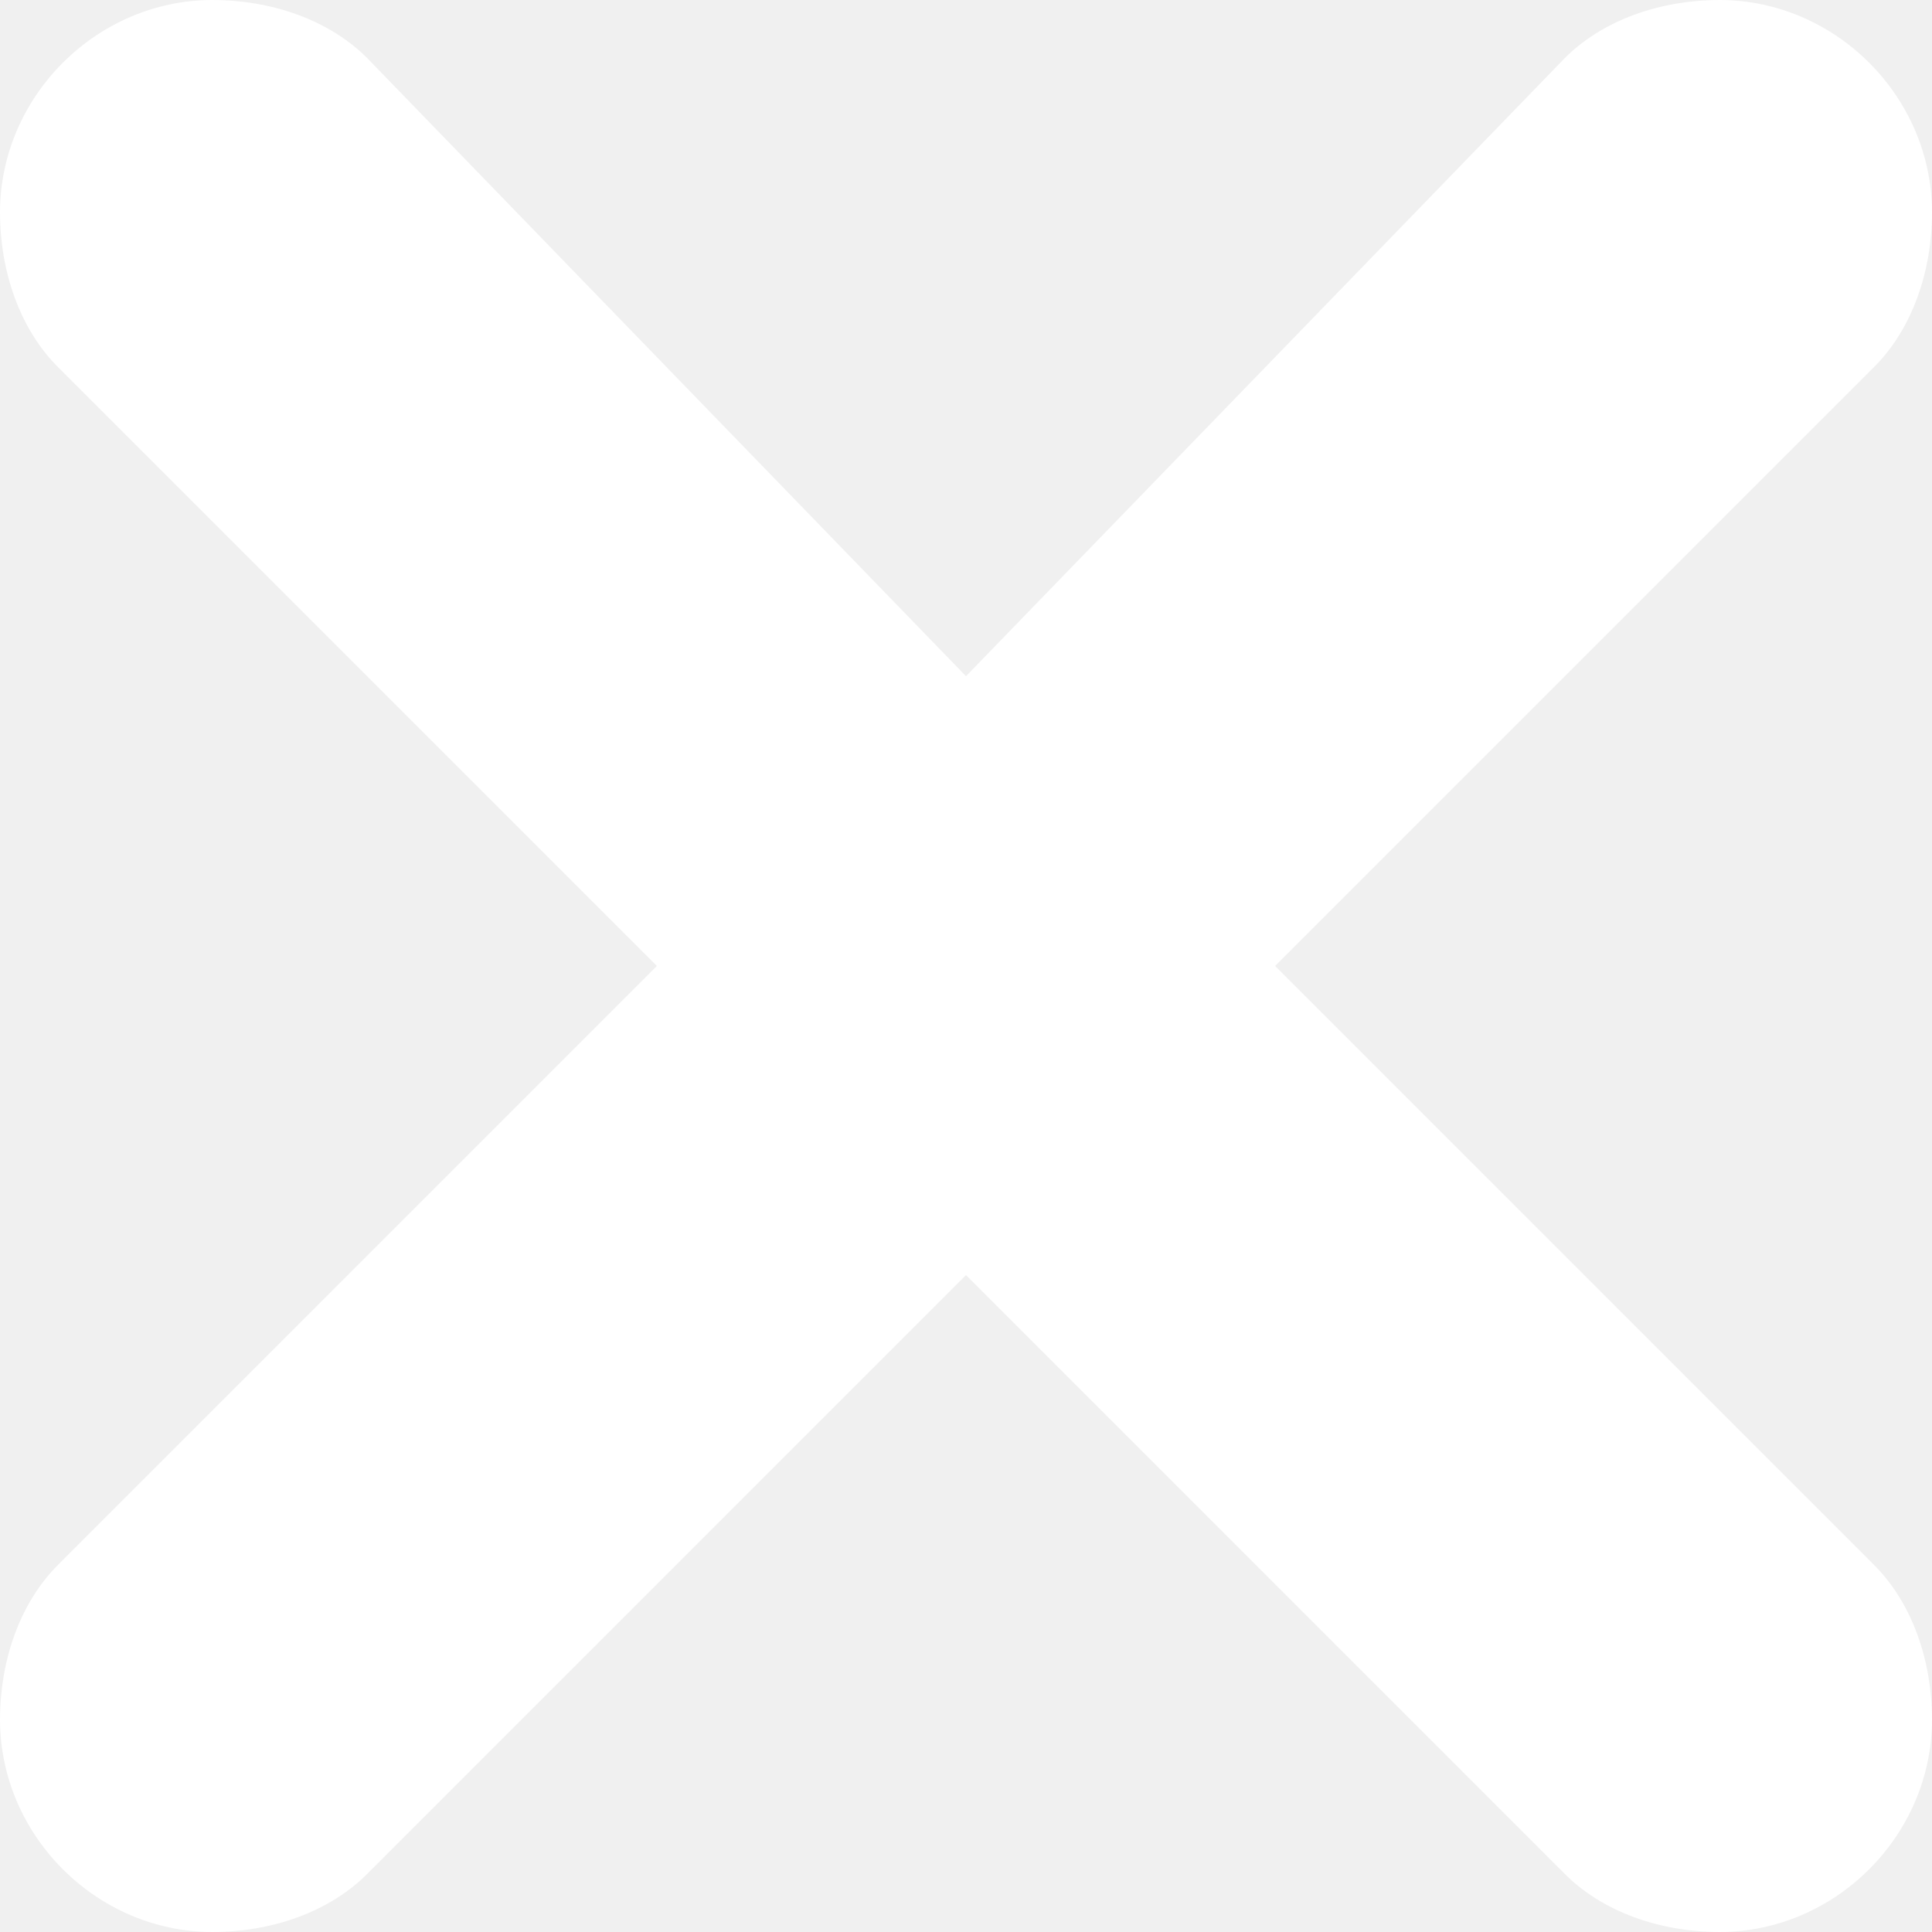
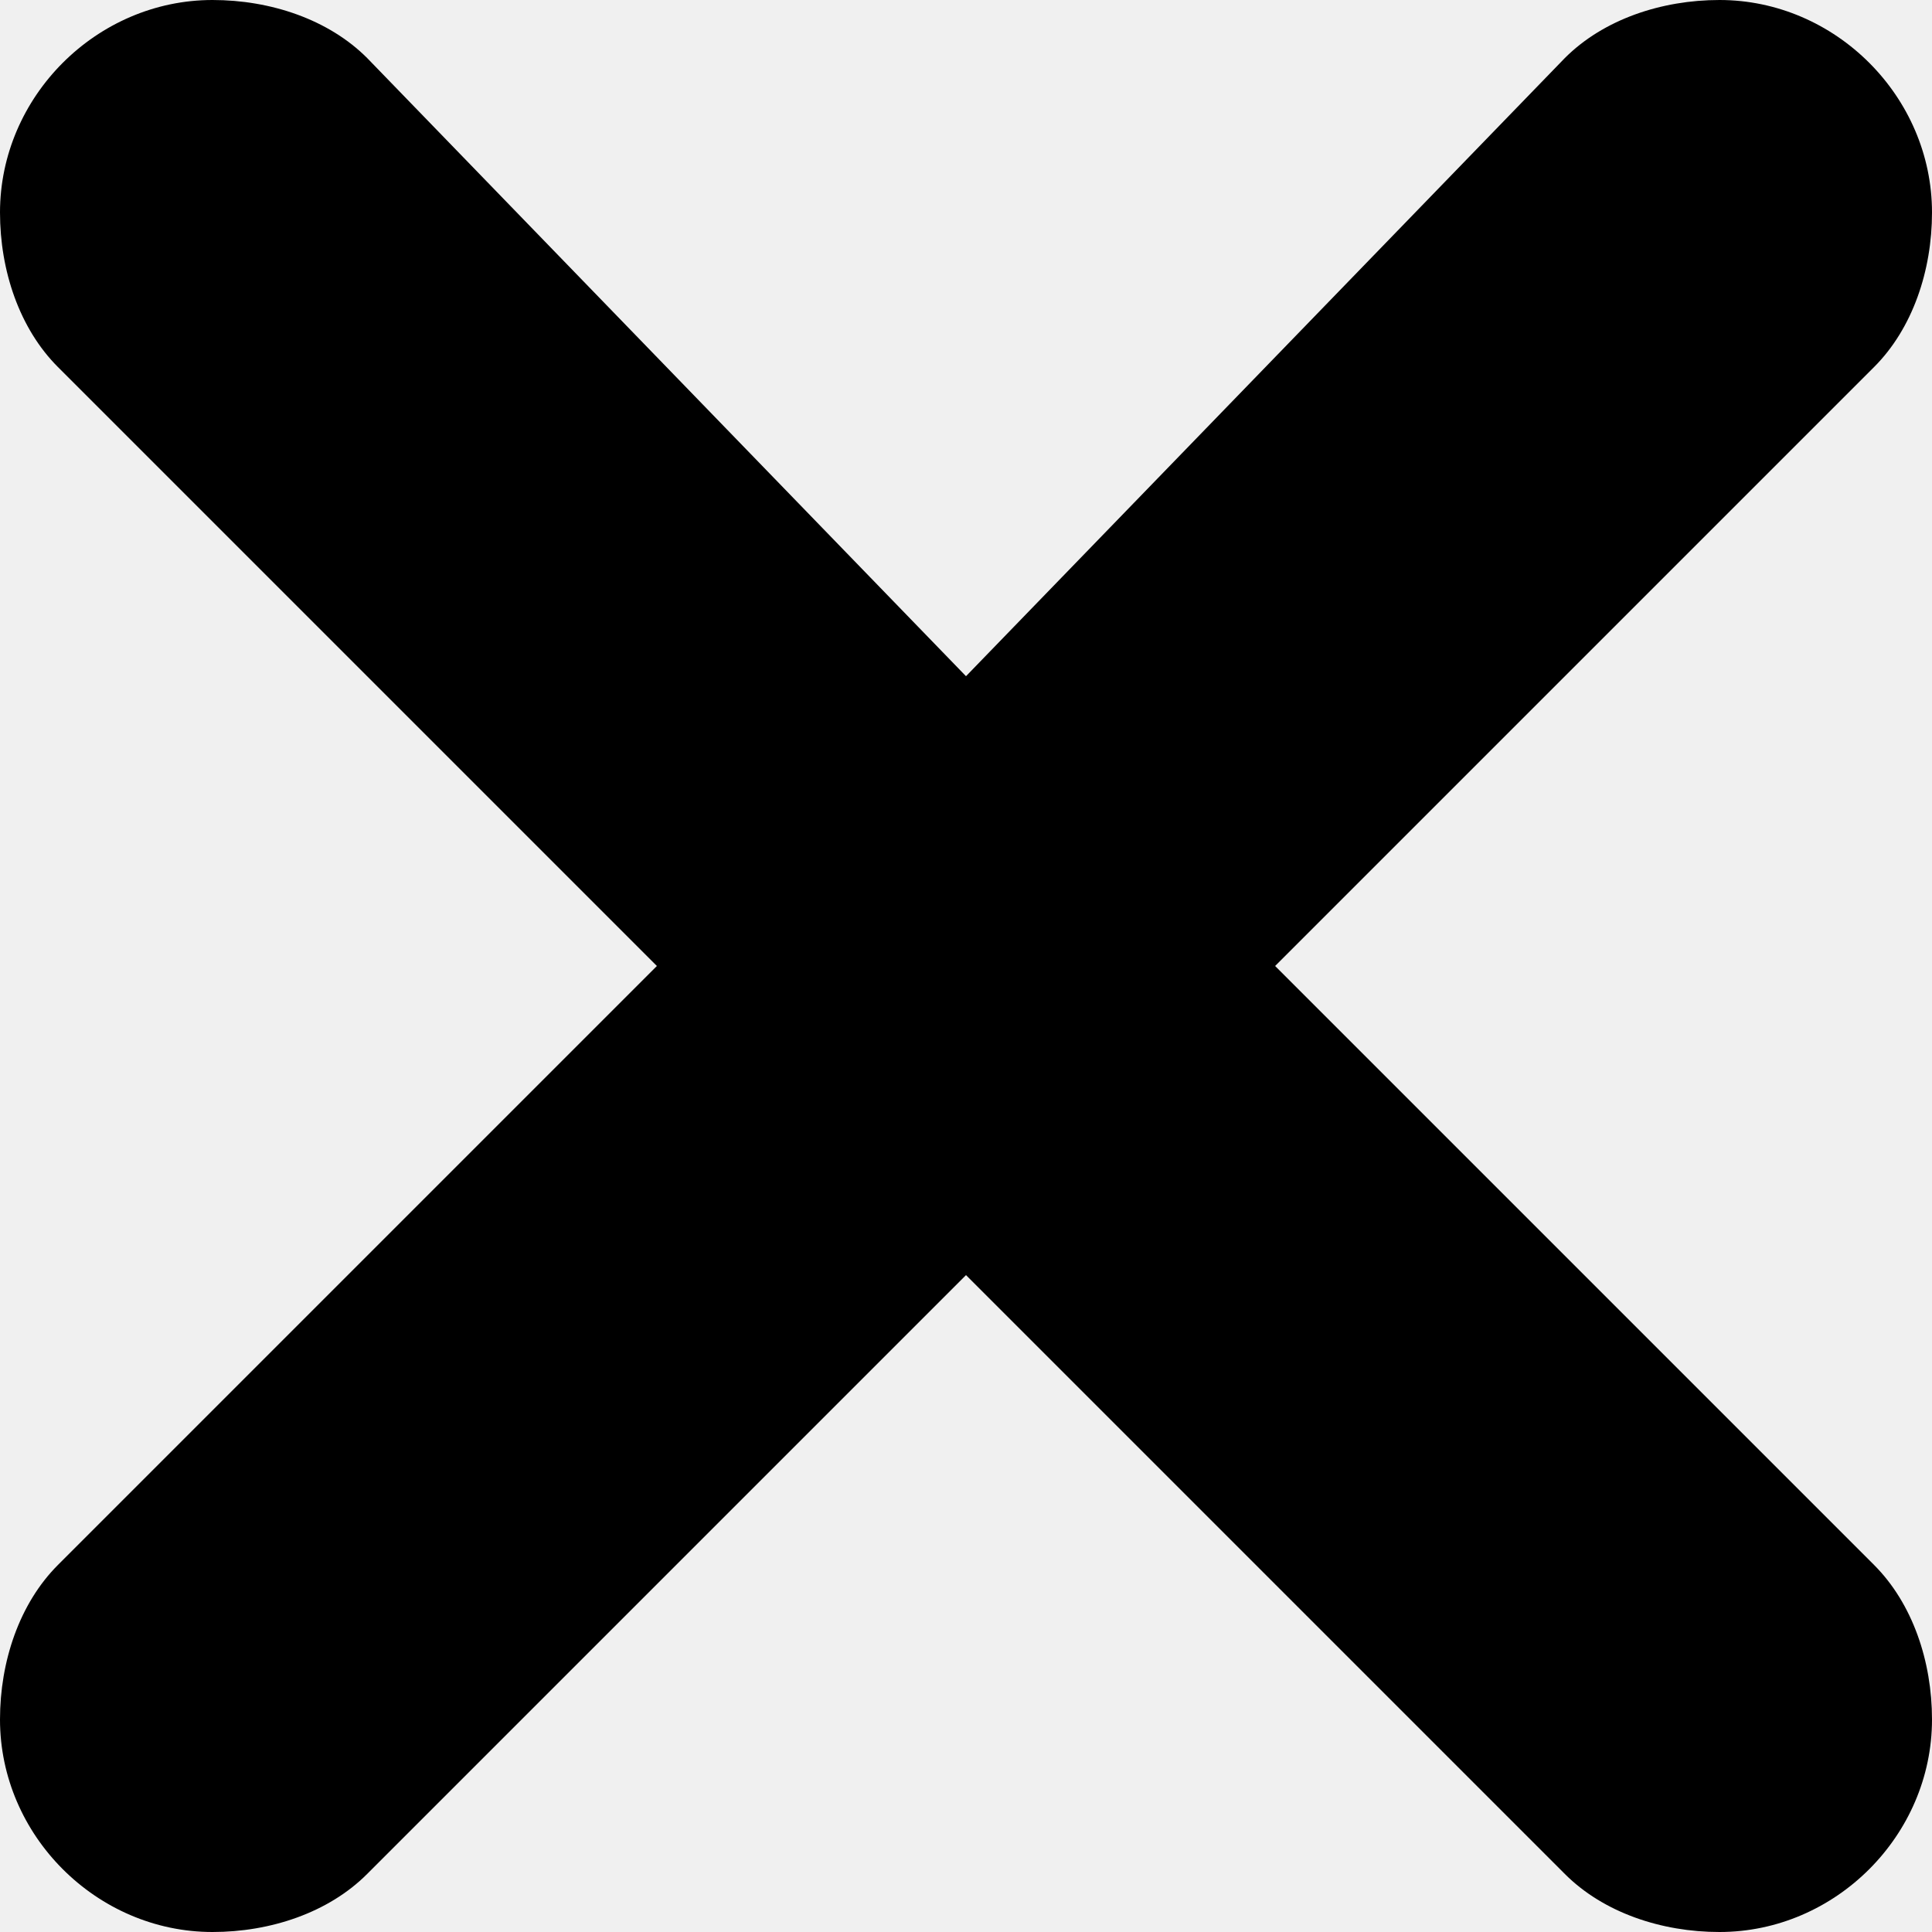
<svg xmlns="http://www.w3.org/2000/svg" x="0" y="0" version="1.1" viewBox="0 0 10 10" xml:space="preserve">
-   <path d="M1.1 10C.5 10 0 9.5 0 8.9c0-.3.1-.6.3-.8L3.4 5 .3 1.9c-.2-.2-.3-.5-.3-.8C0 .5.5 0 1.1 0c.3 0 .6.1.8.3L5 3.5 8.1.3c.2-.2.5-.3.8-.3.6 0 1.1.5 1.1 1.1 0 .3-.1.6-.3.8L6.6 5l3.1 3.1c.2.2.3.5.3.8 0 .6-.5 1.1-1.1 1.1-.3 0-.6-.1-.8-.3L5 6.6 1.9 9.7c-.2.2-.5.3-.8.3z" fill="white" />
+   <path d="M1.1 10C.5 10 0 9.5 0 8.9c0-.3.1-.6.3-.8L3.4 5 .3 1.9c-.2-.2-.3-.5-.3-.8C0 .5.5 0 1.1 0c.3 0 .6.1.8.3L5 3.5 8.1.3c.2-.2.5-.3.8-.3.6 0 1.1.5 1.1 1.1 0 .3-.1.6-.3.8L6.6 5l3.1 3.1c.2.2.3.5.3.8 0 .6-.5 1.1-1.1 1.1-.3 0-.6-.1-.8-.3L5 6.6 1.9 9.7c-.2.2-.5.3-.8.3z" fill="black" />
</svg>
